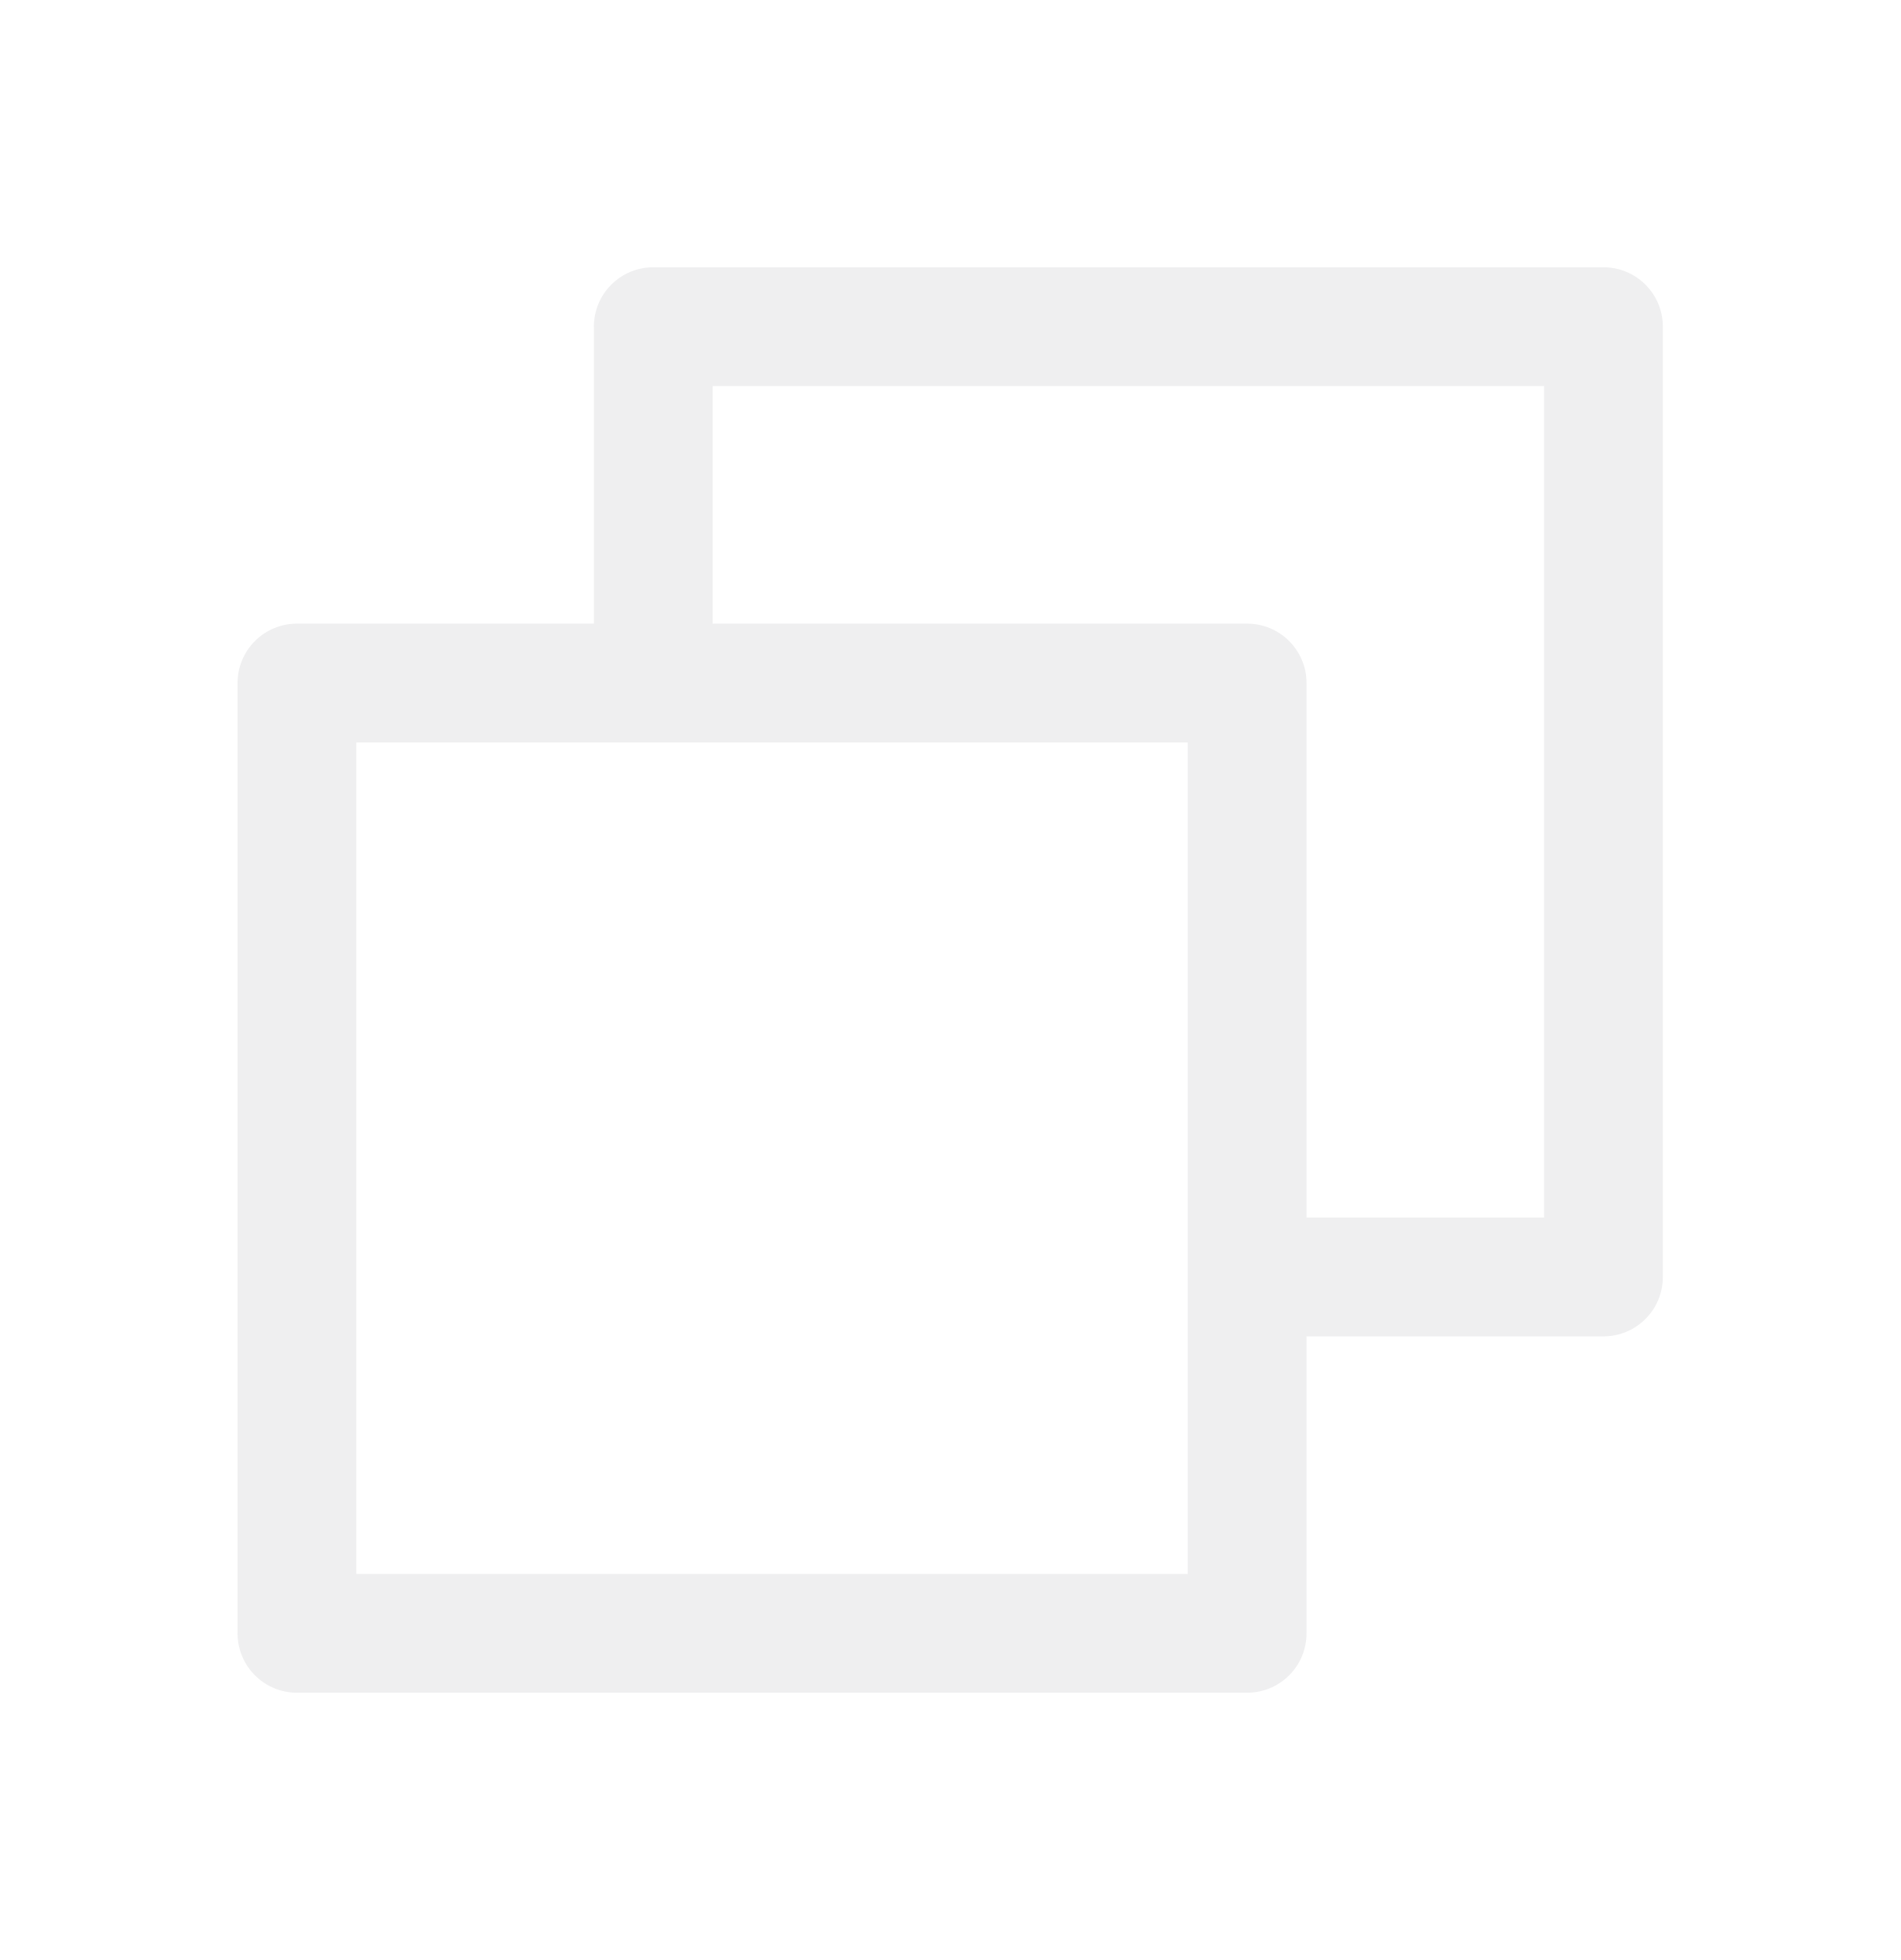
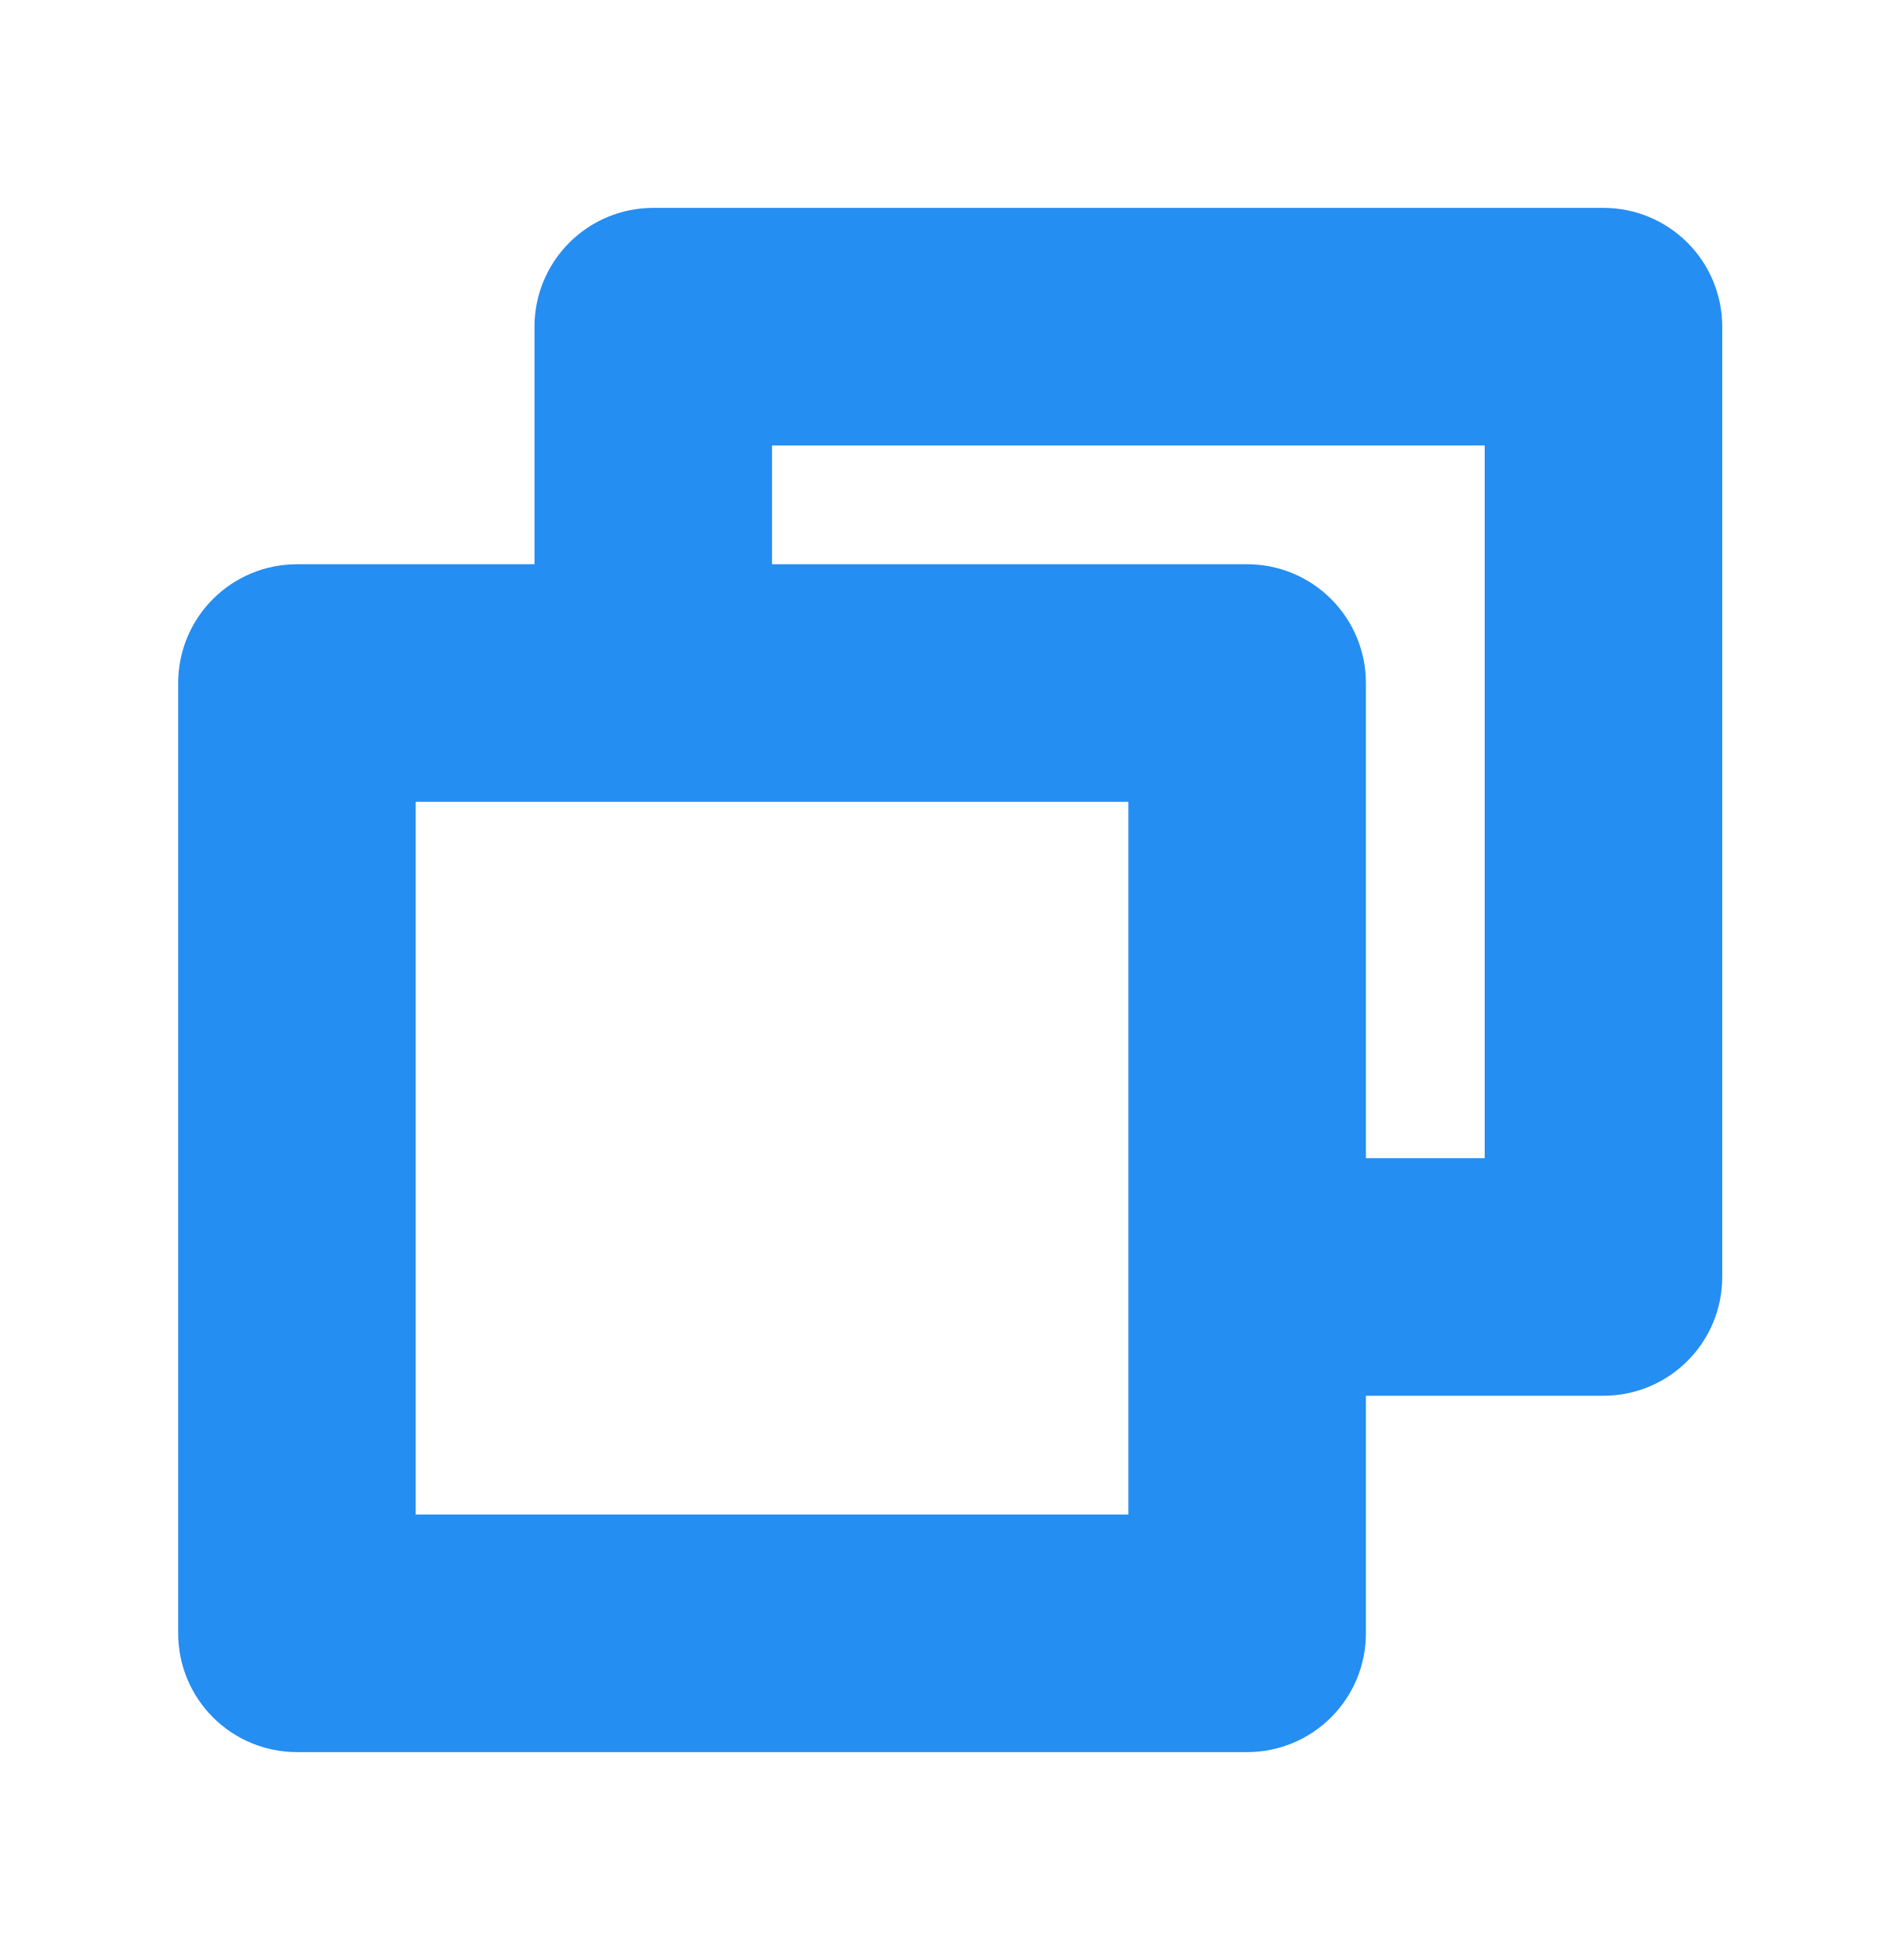
<svg xmlns="http://www.w3.org/2000/svg" width="32" height="33" viewBox="0 0 32 33" fill="none">
-   <path d="M27 4.5H11C10.735 4.5 10.48 4.605 10.293 4.793C10.105 4.98 10 5.235 10 5.5V10.5H5C4.735 10.5 4.48 10.605 4.293 10.793C4.105 10.98 4 11.235 4 11.5V27.5C4 27.765 4.105 28.02 4.293 28.207C4.48 28.395 4.735 28.5 5 28.5H21C21.265 28.5 21.52 28.395 21.707 28.207C21.895 28.02 22 27.765 22 27.5V22.5H27C27.265 22.5 27.52 22.395 27.707 22.207C27.895 22.02 28 21.765 28 21.5V5.5C28 5.235 27.895 4.98 27.707 4.793C27.52 4.605 27.265 4.5 27 4.5ZM20 26.5H6V12.5H20V26.5ZM26 20.5H22V11.5C22 11.235 21.895 10.98 21.707 10.793C21.52 10.605 21.265 10.5 21 10.5H12V6.5H26V20.5Z" fill="#E4E4E6" fill-opacity="0.6" />
+   <path d="M27 4.5H11C10.735 4.5 10.48 4.605 10.293 4.793C10.105 4.98 10 5.235 10 5.5V10.5H5C4.735 10.5 4.48 10.605 4.293 10.793C4.105 10.98 4 11.235 4 11.5V27.5C4 27.765 4.105 28.02 4.293 28.207C4.48 28.395 4.735 28.5 5 28.5H21C21.265 28.5 21.52 28.395 21.707 28.207C21.895 28.02 22 27.765 22 27.5V22.5H27C27.265 22.5 27.52 22.395 27.707 22.207C27.895 22.02 28 21.765 28 21.5V5.5C28 5.235 27.895 4.98 27.707 4.793C27.52 4.605 27.265 4.5 27 4.5ZM20 26.5H6V12.5H20V26.5ZM26 20.5H22V11.5C22 11.235 21.895 10.98 21.707 10.793C21.52 10.605 21.265 10.5 21 10.5H12V6.5H26V20.5Z" stroke="#258EF2" stroke-width="2" />
</svg>
